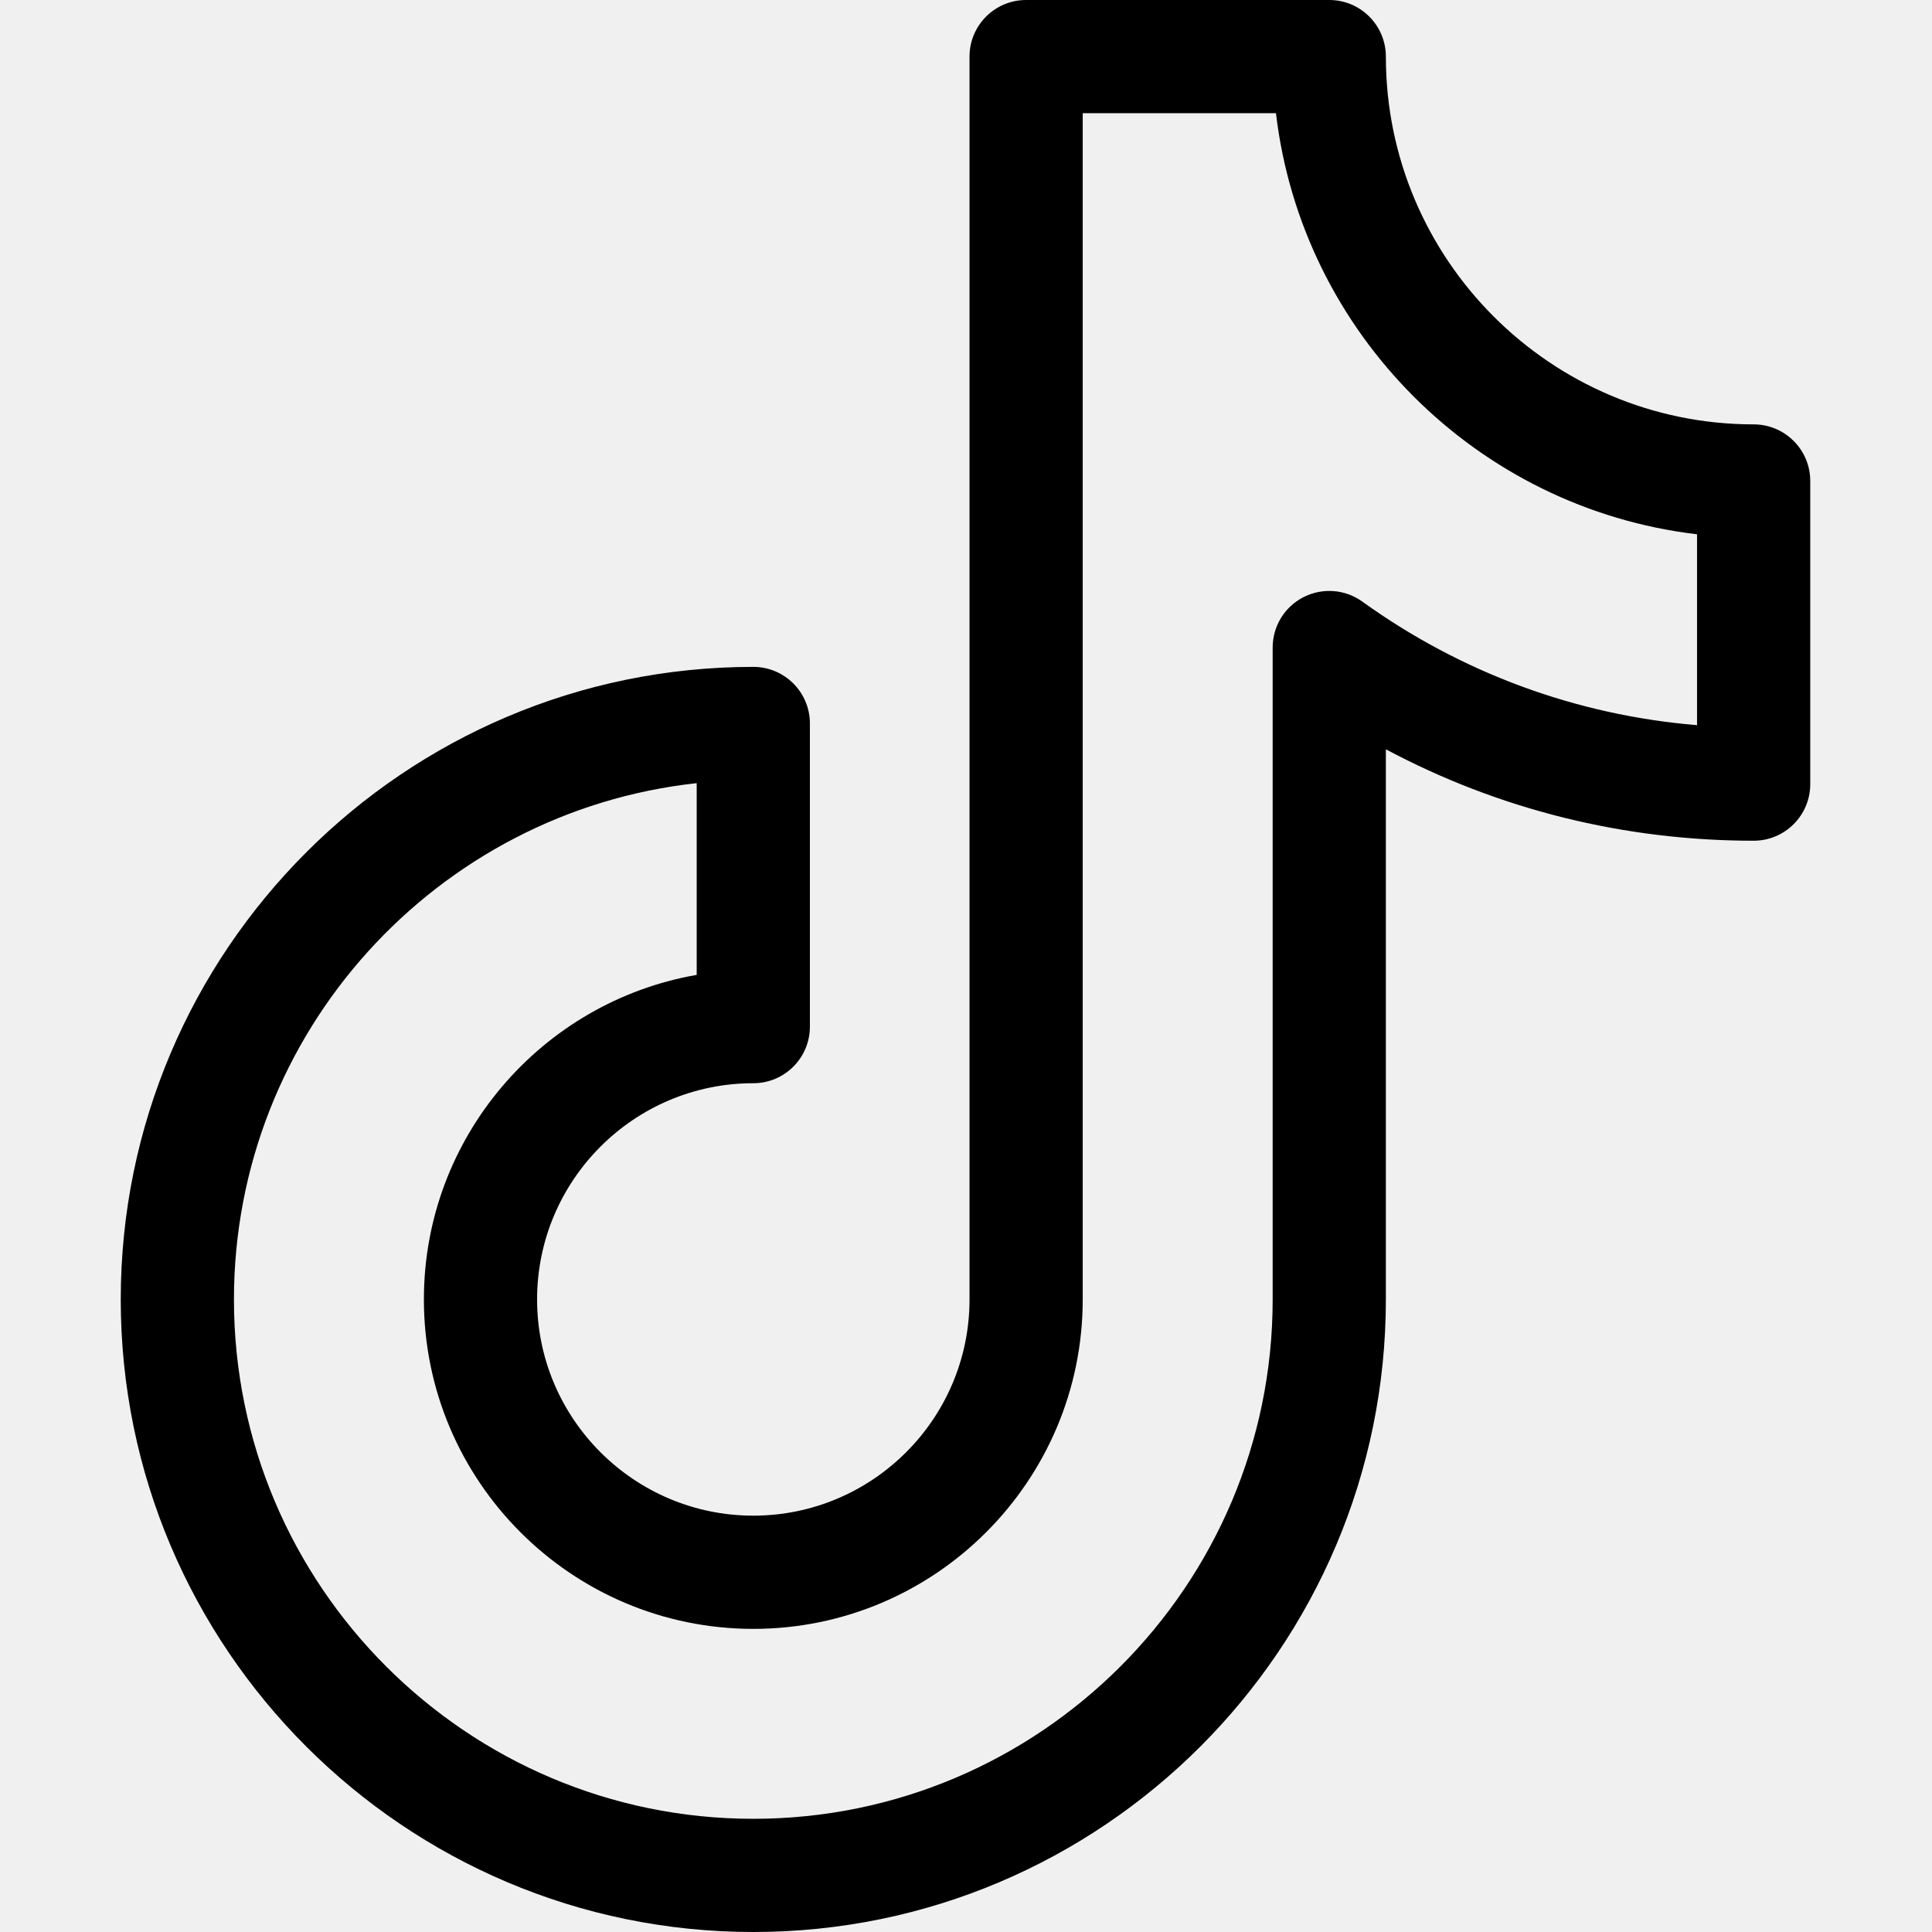
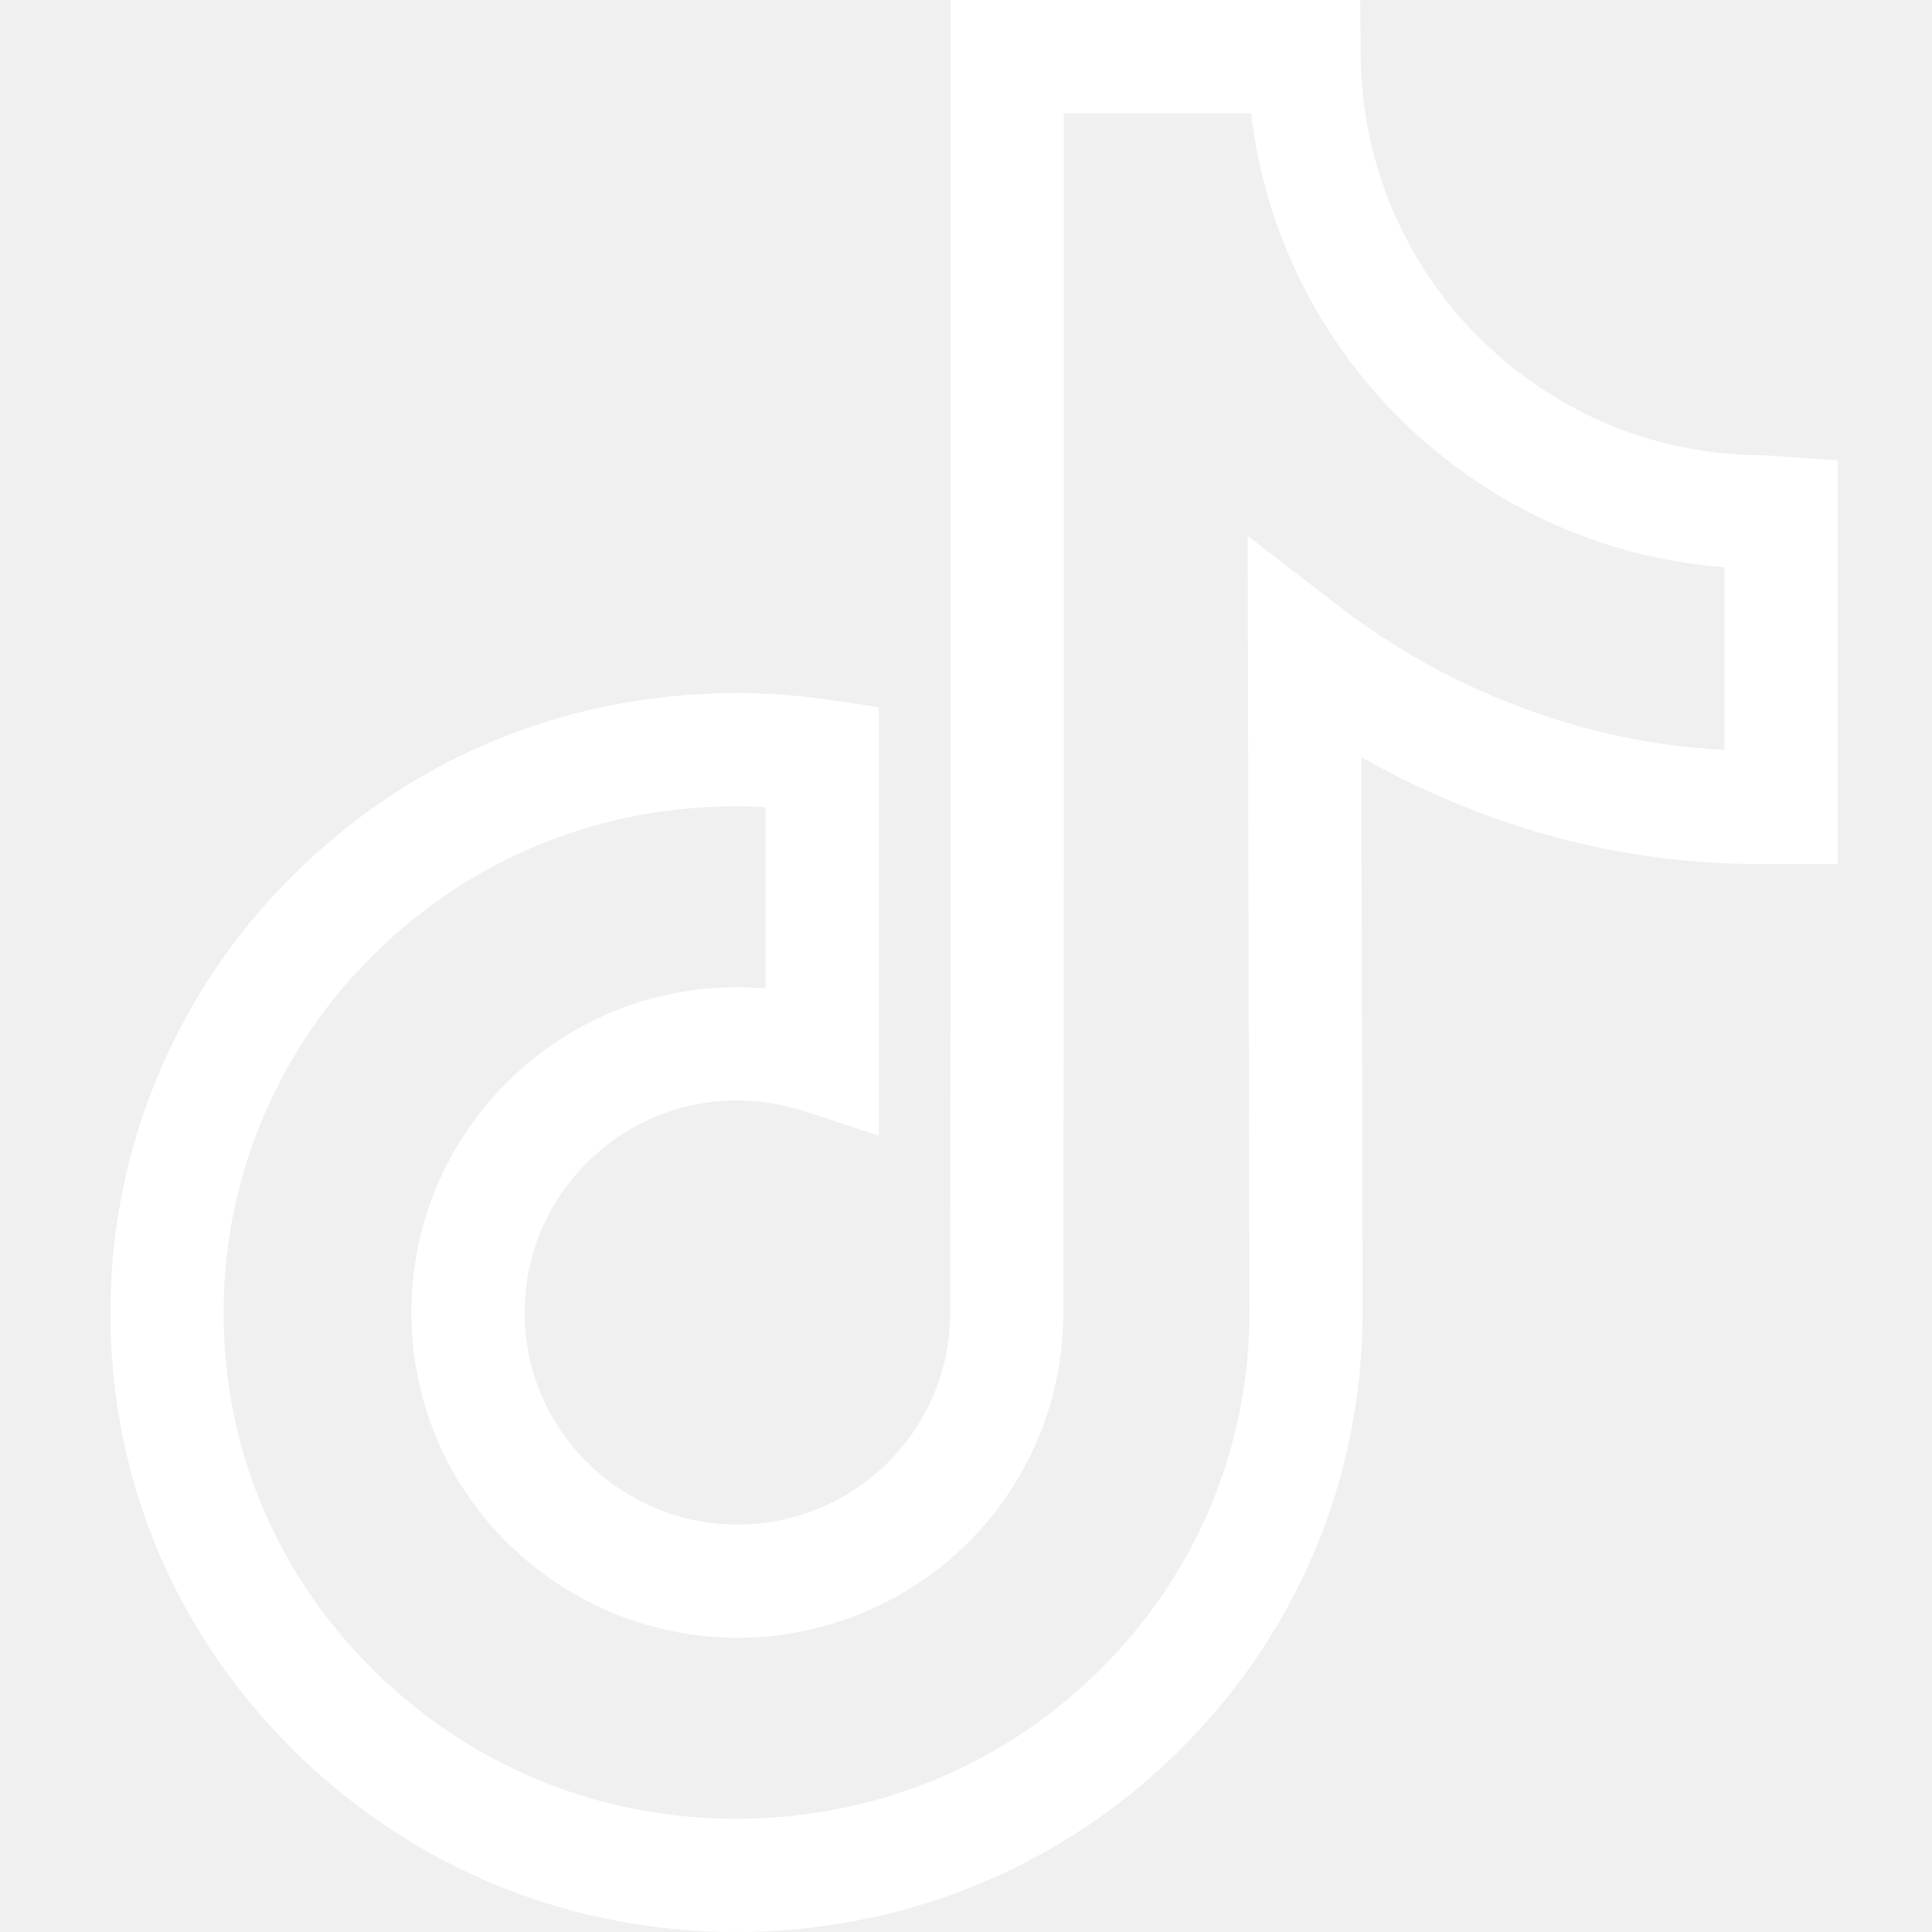
- <svg xmlns="http://www.w3.org/2000/svg" height="512pt" viewBox="-32 0 512 512" width="512pt">
-   <path d="m432.734 112.465c-53.742 0-97.465-43.723-97.465-97.465 0-8.285-6.719-15-15-15h-80.336c-8.285 0-15 6.715-15 15v329.367c0 31.594-25.703 57.297-57.301 57.297-31.594 0-57.297-25.703-57.297-57.297 0-31.598 25.703-57.301 57.297-57.301 8.285 0 15-6.715 15-15v-80.336c0-8.281-6.715-15-15-15-92.434 0-167.633 75.203-167.633 167.637 0 92.434 75.199 167.633 167.633 167.633 92.434 0 167.637-75.199 167.637-167.633v-145.793c29.855 15.918 63.074 24.227 97.465 24.227 8.285 0 15-6.715 15-15v-80.336c0-8.281-6.715-15-15-15zm-15 79.715c-32.023-2.664-62.434-13.852-88.707-32.75-4.566-3.289-10.59-3.742-15.602-1.172-5.008 2.562-8.156 7.719-8.156 13.348v172.762c0 75.891-61.746 137.633-137.637 137.633-75.891 0-137.633-61.742-137.633-137.633 0-70.824 53.773-129.328 122.633-136.824v50.812c-41.016 7.133-72.297 42.984-72.297 86.012 0 48.137 39.16 87.301 87.297 87.301 48.141 0 87.301-39.164 87.301-87.301v-314.367h51.211c6.871 58.32 53.27 104.719 111.59 111.59zm0 0" />
+ <svg xmlns="http://www.w3.org/2000/svg" version="1.1" width="512" height="512" x="0" y="0" viewBox="0 0 512 512" style="enable-background:new 0 0 512 512" xml:space="preserve">
+   <g>
+     <g>
+       <path d="m195.19 512c-37.27 0-72.42-11.89-101.65-34.39-5.46-4.2-10.71-8.79-15.61-13.63-34.12-33.72-51.29-78.63-48.34-126.46 2.23-36.15 16.79-71 41.02-98.13 32.09-35.93 76.33-55.72 124.59-55.72 8.29 0 16.66.62 24.9 1.84l12.8 1.9v113.59l-19.71-6.51c-5.74-1.9-11.71-2.86-17.75-2.86-15.26 0-29.55 5.98-40.24 16.83-10.64 10.8-16.37 25.08-16.15 40.23.29 19.53 10.58 37.23 27.52 47.37 7.8 4.66 16.68 7.39 25.7 7.89 7.12.39 14.15-.54 20.91-2.77 23.11-7.63 38.64-29.07 38.64-53.34l.1-117.8v-230.04h108.56l.13 14.86c.06 6.73.75 13.46 2.05 19.98 5.1 25.64 19.48 48.49 40.49 64.33 18.65 14.07 40.91 21.5 64.35 21.5.55 0 .55 0 5.56.35l13.95.98v92 15l-5-.01h-9.97c-.08 0-.16 0-.25 0h-4.79c-.02 0-.05 0-.08 0-28.91 0-56-5.51-82.85-16.84-8-3.38-15.79-7.24-23.31-11.55l.34 147.81c-.18 43.72-17.46 84.73-48.65 115.56-25.31 25.01-57.25 40.99-92.37 46.19-8.19 1.22-16.56 1.84-24.89 1.84zm0-298.33c-39.59 0-75.89 16.23-102.21 45.7-19.76 22.13-31.64 50.54-33.46 79.99-2.4 39.05 11.62 75.73 39.49 103.27 4.03 3.98 8.34 7.75 12.82 11.2 23.94 18.43 52.77 28.17 83.36 28.17 6.86 0 13.75-.51 20.5-1.51 28.77-4.26 54.94-17.35 75.68-37.85 25.48-25.18 39.59-58.65 39.74-94.25l-.47-206.39 24.23 18.69c12.51 9.65 26.27 17.67 40.88 23.84 19.97 8.43 40.1 13.11 61.25 14.22v-48.45c-26.14-1.96-50.83-11.25-71.92-27.16-26.9-20.28-45.31-49.56-51.85-82.43-.7-3.53-1.27-7.1-1.69-10.7h-49.63v200.04l-.1 117.8c0 37.23-23.8 70.11-59.23 81.81-10.33 3.41-21.08 4.83-31.96 4.24-13.86-.76-27.5-4.95-39.46-12.1-25.93-15.51-41.68-42.68-42.12-72.67-.34-23.24 8.45-45.16 24.77-61.73 16.37-16.62 38.25-25.77 61.61-25.77 2.5 0 4.98.11 7.46.32v-48.07c-2.56-.14-5.13-.21-7.69-.21z" fill="#ffffff" data-original="#000000" style="" />
+     </g>
+   </g>
</svg>
